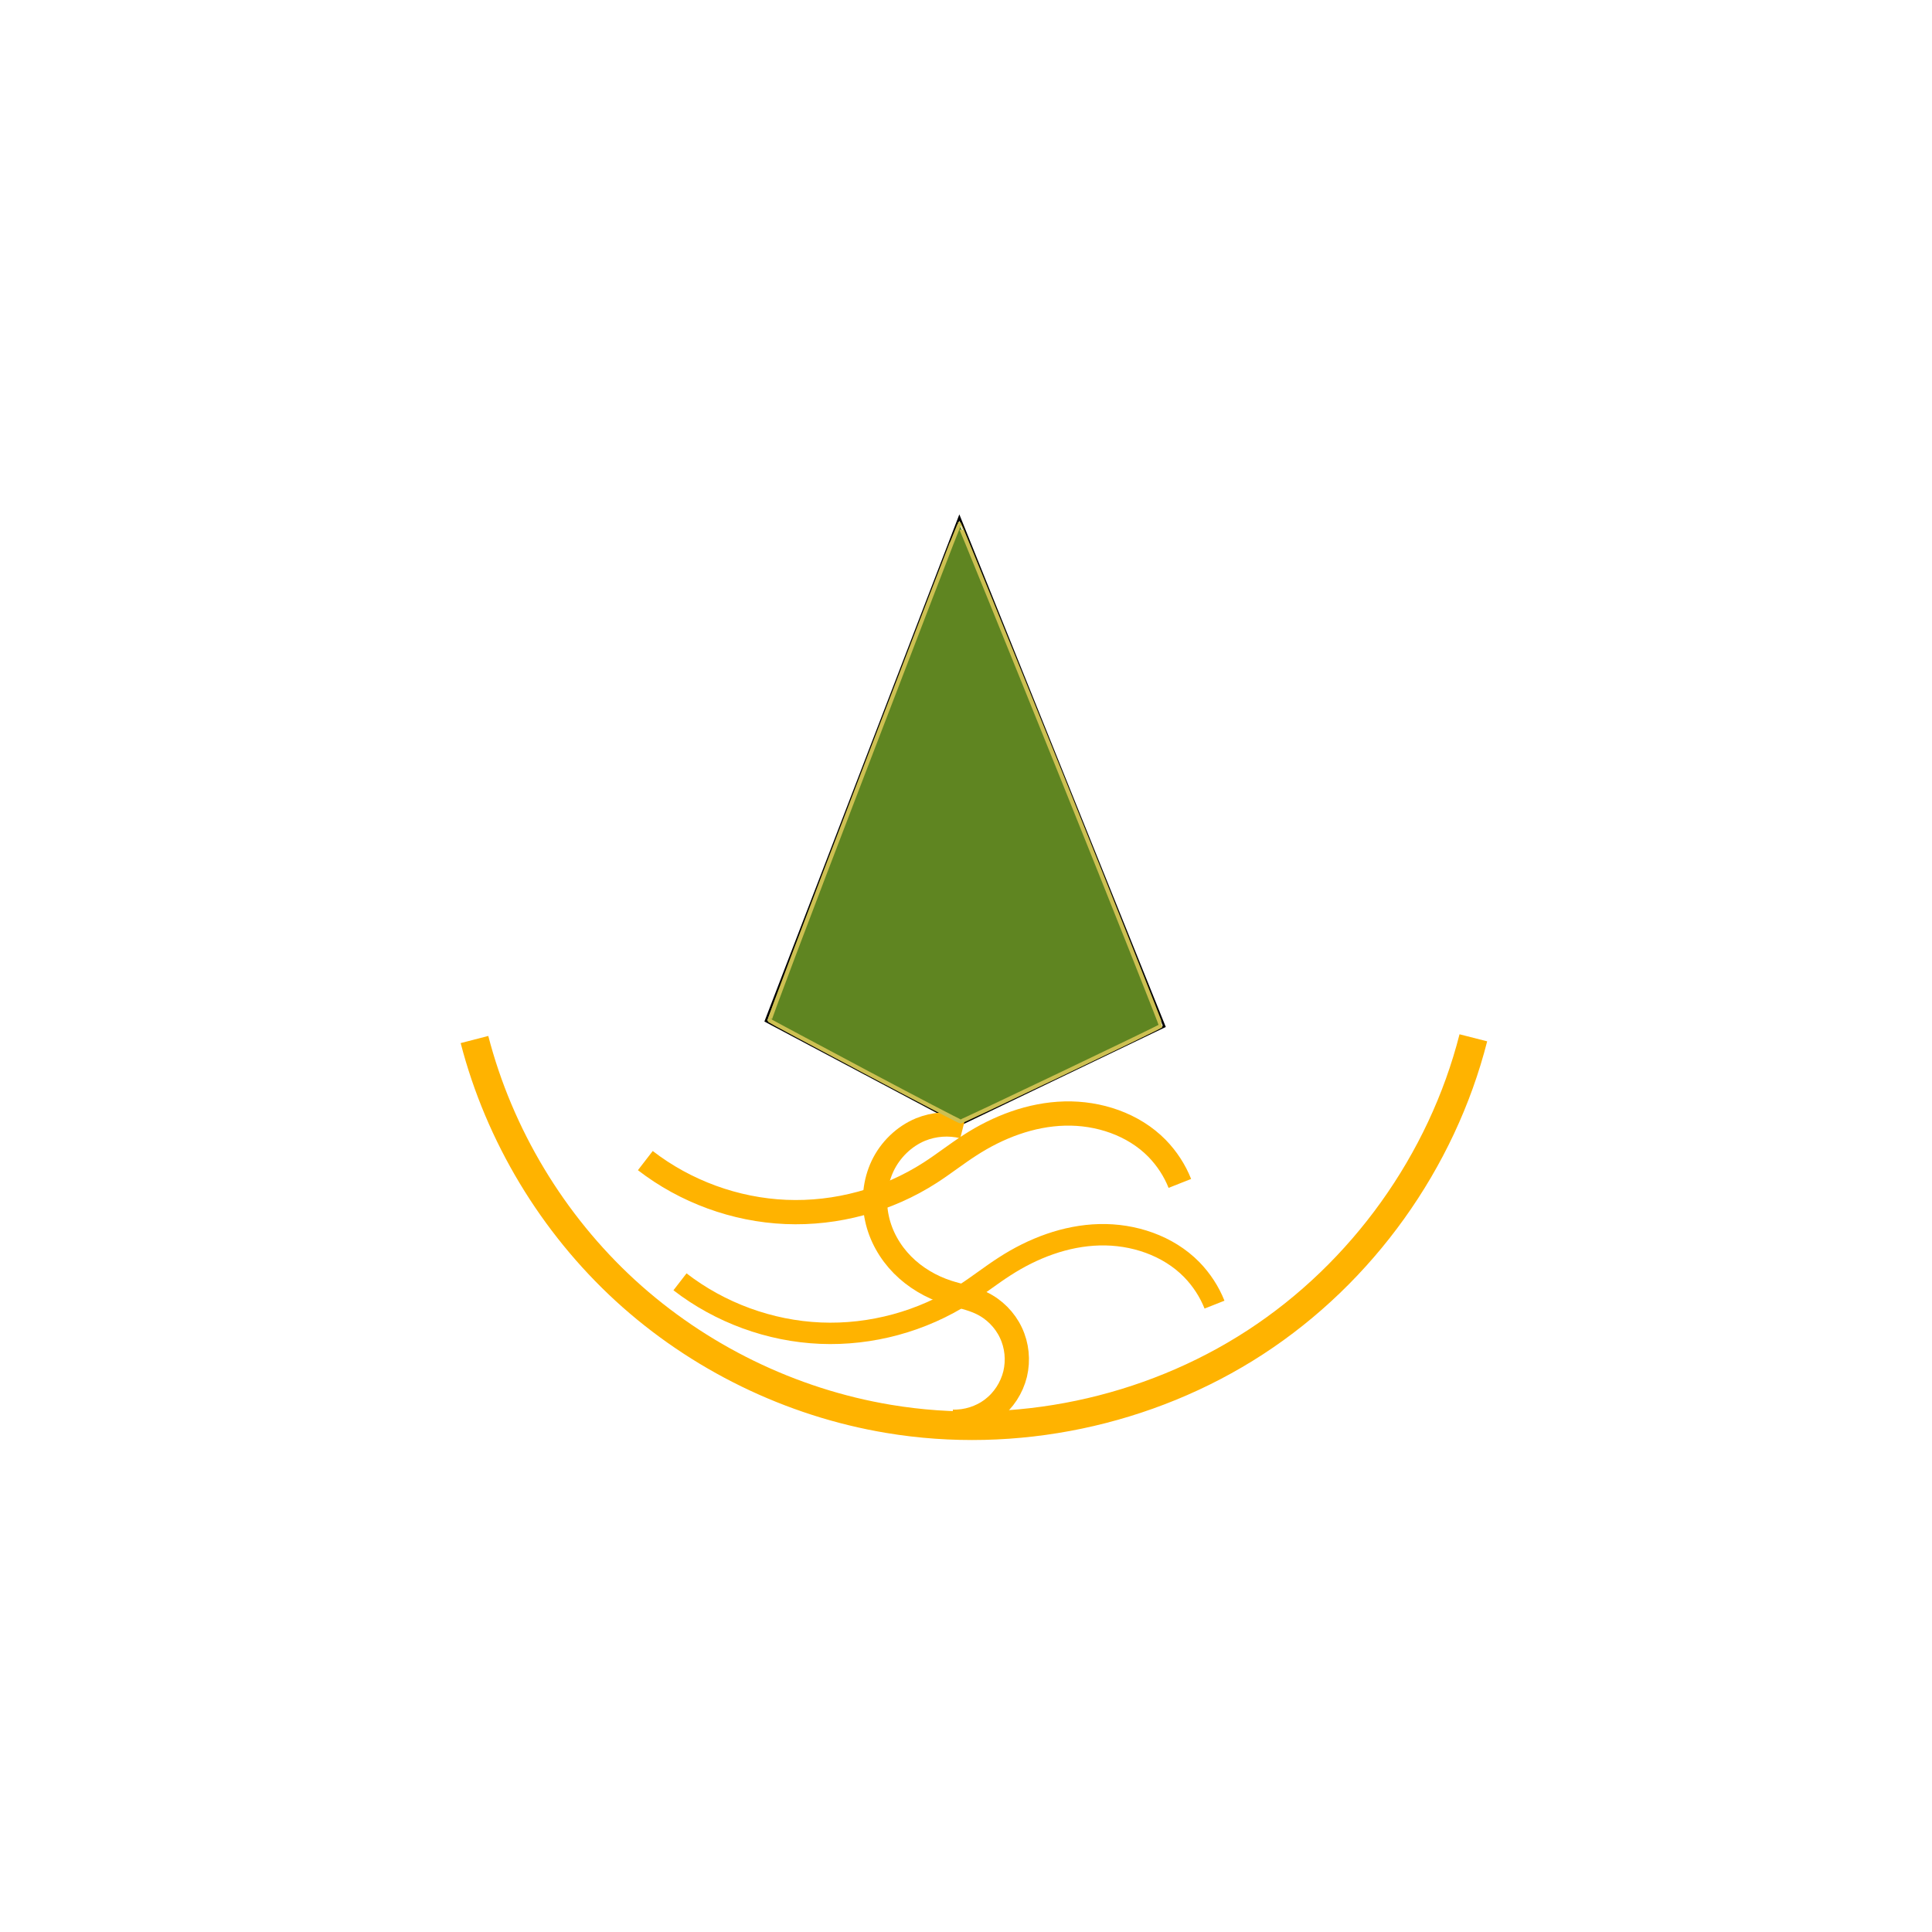
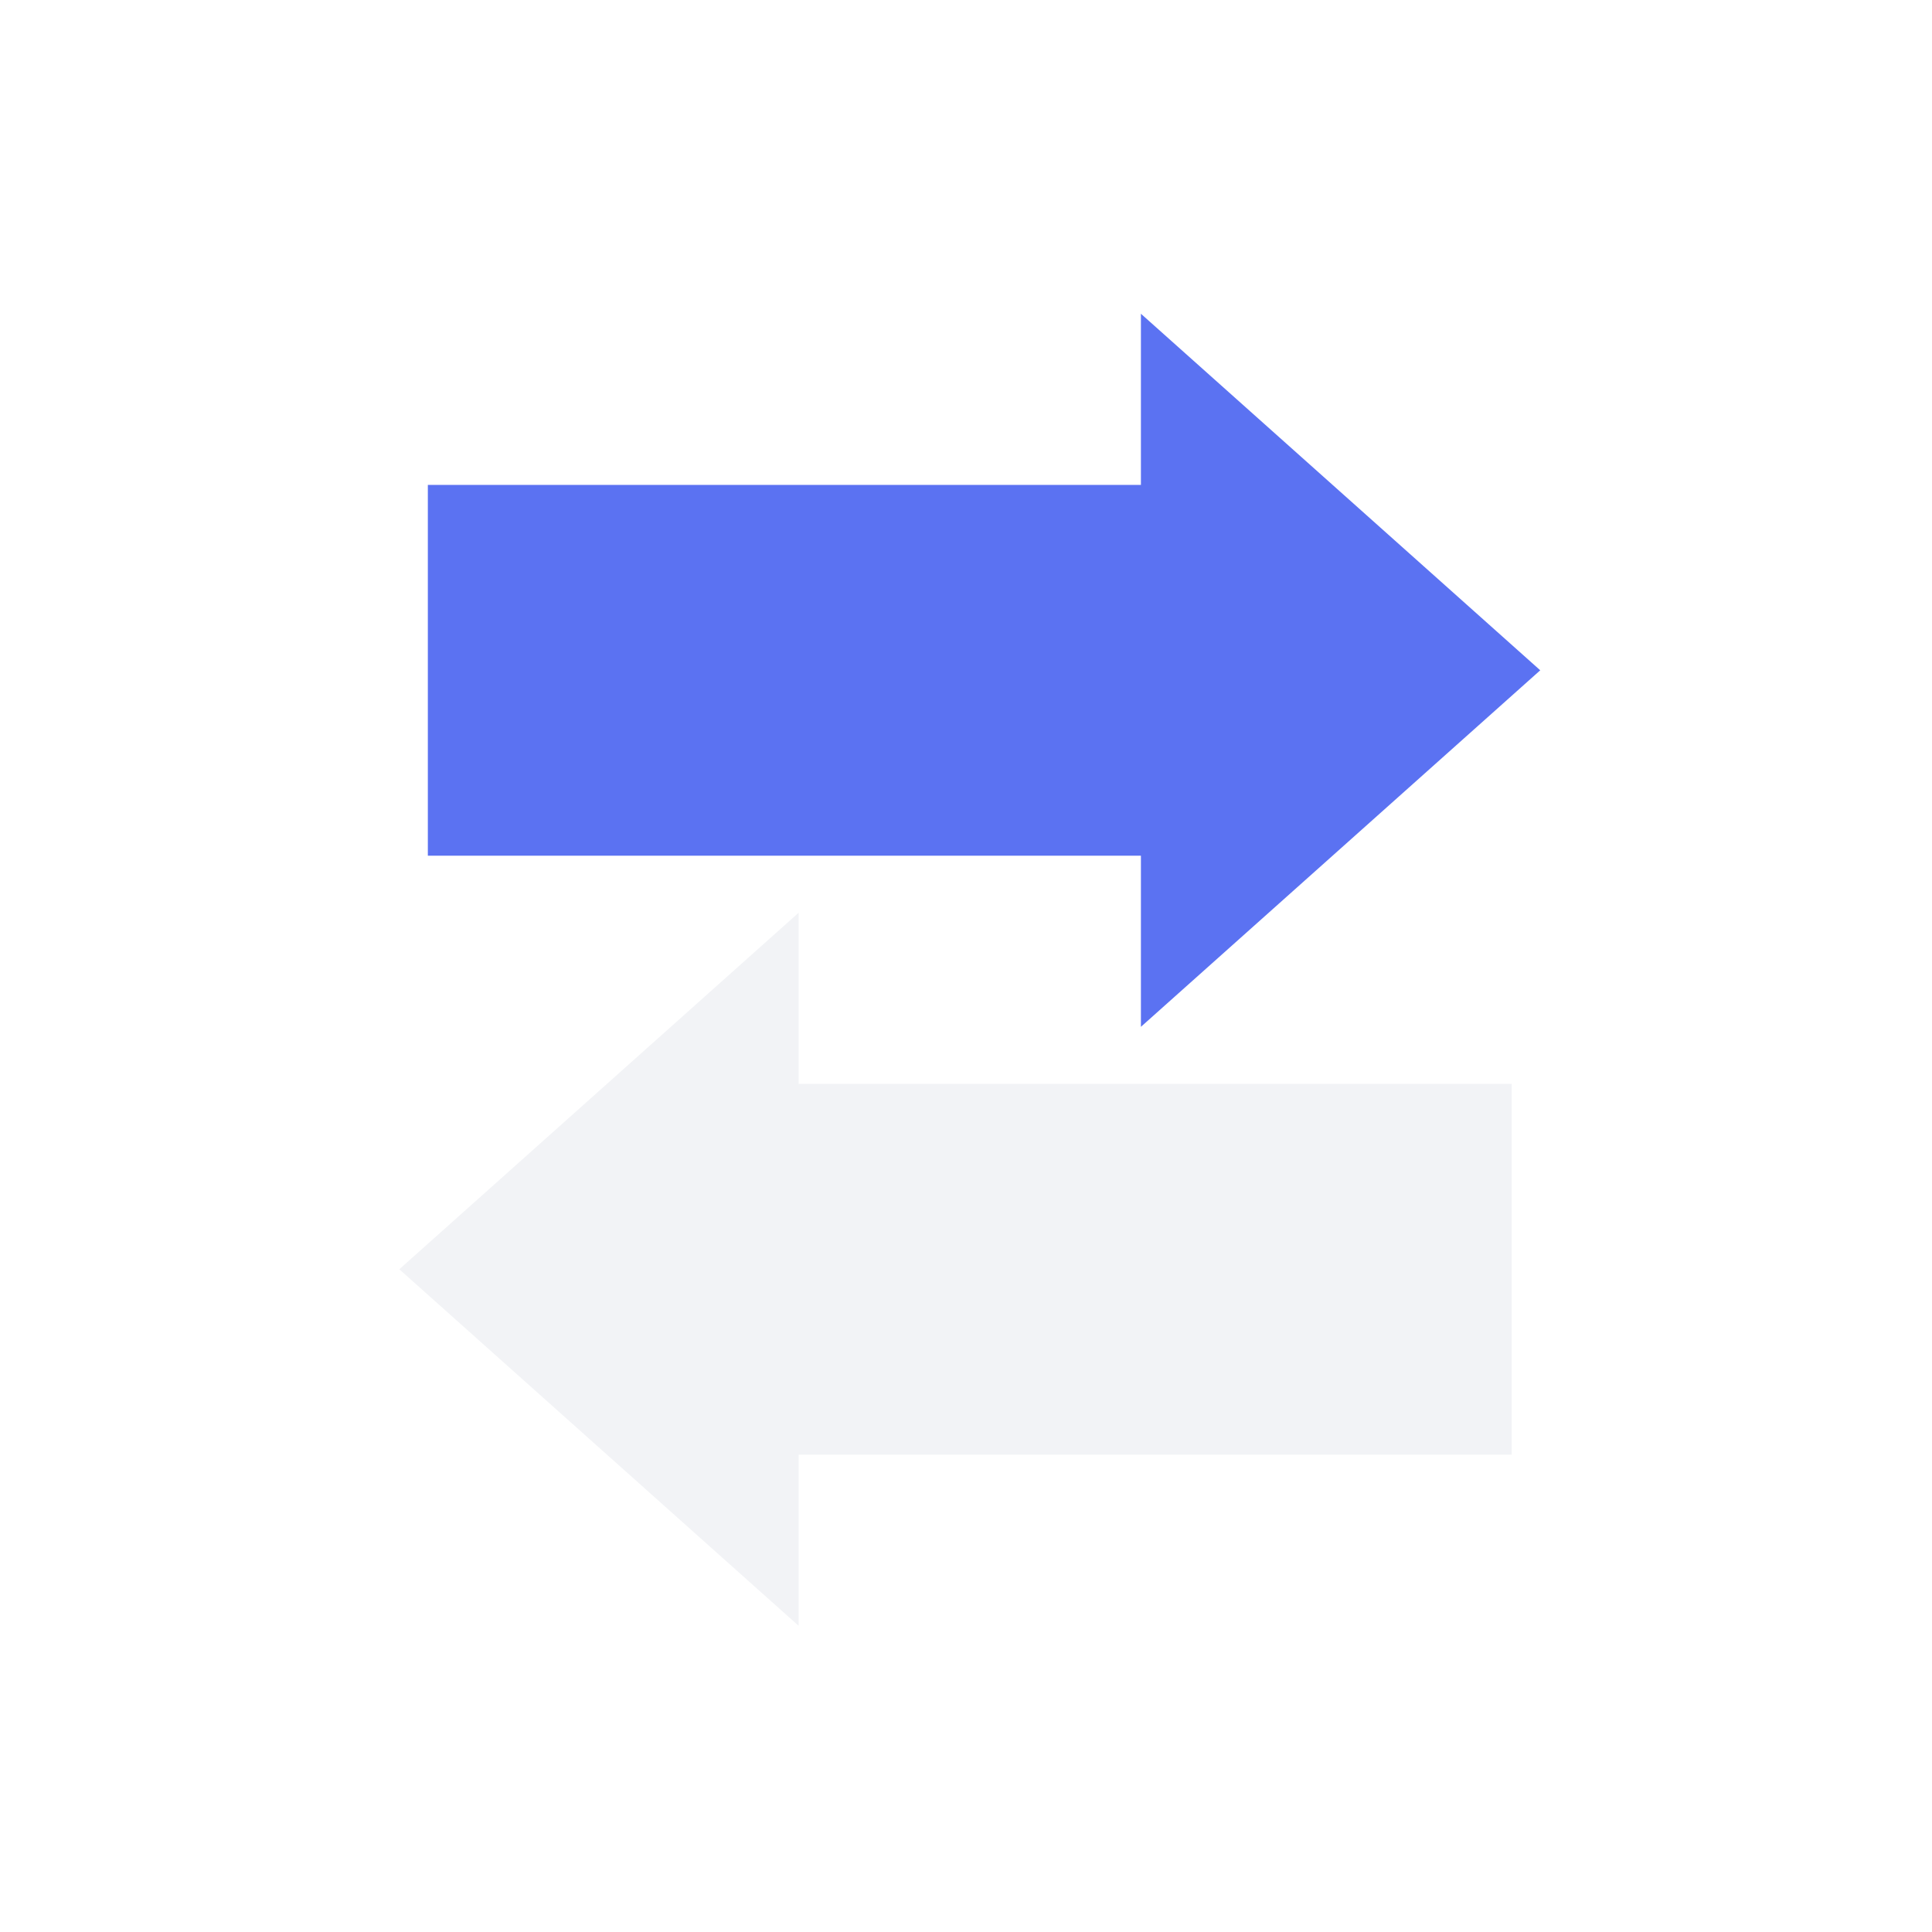
<svg xmlns="http://www.w3.org/2000/svg" viewBox="0 0 135.47 135.47">
-   <path d="m67.27,36.29 l-13.57,35.3 13.65,7.24 14.29,-6.86z" fill="none" stroke="#000000" stroke-width="0.163" stroke-linecap="butt" stroke-linejoin="miter" />
-   <path d="m67.54,78.99c-0.99,-0.25 -2.05,-0.17 -2.99,0.21 -1.16,0.48 -2.12,1.42 -2.66,2.55 -0.54,1.14 -0.67,2.45 -0.4,3.68 0.26,1.23 0.91,2.37 1.79,3.26 0.88,0.89 2,1.55 3.19,1.93 0.78,0.25 1.61,0.39 2.35,0.75 0.9,0.43 1.64,1.18 2.06,2.07 0.43,0.9 0.53,1.94 0.3,2.91 -0.24,0.97 -0.81,1.85 -1.6,2.45 -0.79,0.6 -1.79,0.92 -2.79,0.89" fill="none" stroke="#ffb300" stroke-width="1.7" stroke-linecap="butt" stroke-linejoin="miter" />
-   <path d="m85.16,91.48c-0.36,-0.91 -0.91,-1.75 -1.6,-2.46 -1.66,-1.69 -4.1,-2.5 -6.47,-2.44 -2.37,0.06 -4.67,0.94 -6.66,2.23 -0.95,0.61 -1.83,1.31 -2.78,1.92 -2.98,1.92 -6.57,2.9 -10.12,2.75 -3.55,-0.15 -7.04,-1.43 -9.85,-3.6" fill="none" stroke="#ffb300" stroke-width="1.5" stroke-linecap="butt" stroke-linejoin="miter" />
-   <path d="m82.73,82.98c-0.36,-0.91 -0.91,-1.75 -1.6,-2.46 -1.66,-1.69 -4.1,-2.5 -6.47,-2.44 -2.37,0.06 -4.67,0.94 -6.66,2.23 -0.95,0.61 -1.83,1.31 -2.78,1.92 -2.98,1.92 -6.57,2.9 -10.12,2.75 -3.55,-0.15 -7.04,-1.43 -9.85,-3.6" fill="none" stroke="#ffb300" stroke-width="1.7" stroke-linecap="butt" stroke-linejoin="miter" />
-   <path d="M33.27,72.89C35.01,79.61 38.74,85.8 43.85,90.49c5.12,4.69 11.61,7.86 18.46,9 8.84,1.48 18.2,-0.48 25.71,-5.37 7.51,-4.89 13.08,-12.67 15.29,-21.35" fill="none" stroke="#ffb300" stroke-width="2" stroke-linecap="butt" stroke-linejoin="miter" />
-   <path d="m60.63,75.13c-3.63,-1.93 -6.63,-3.53 -6.67,-3.57 -0.04,-0.04 2.4,-6.51 6.59,-17.42 3.66,-9.54 6.68,-17.38 6.71,-17.4 0.02,-0.03 3.23,7.87 7.13,17.54 3.9,9.68 7.05,17.62 7.02,17.65 -0.12,0.12 -13.93,6.71 -14.05,6.71 -0.07,-0 -3.1,-1.58 -6.73,-3.51z" fill="#5f8521" stroke="#cdc052" stroke-width="0.285" />
+   <path d="M30 34H80V22L108 47L80 72V60H30Z" fill="#5B72F2" />
+   <path d="M106 76H56V64L28 89L56 114V102H106Z" fill="#F2F3F6" />
</svg>
